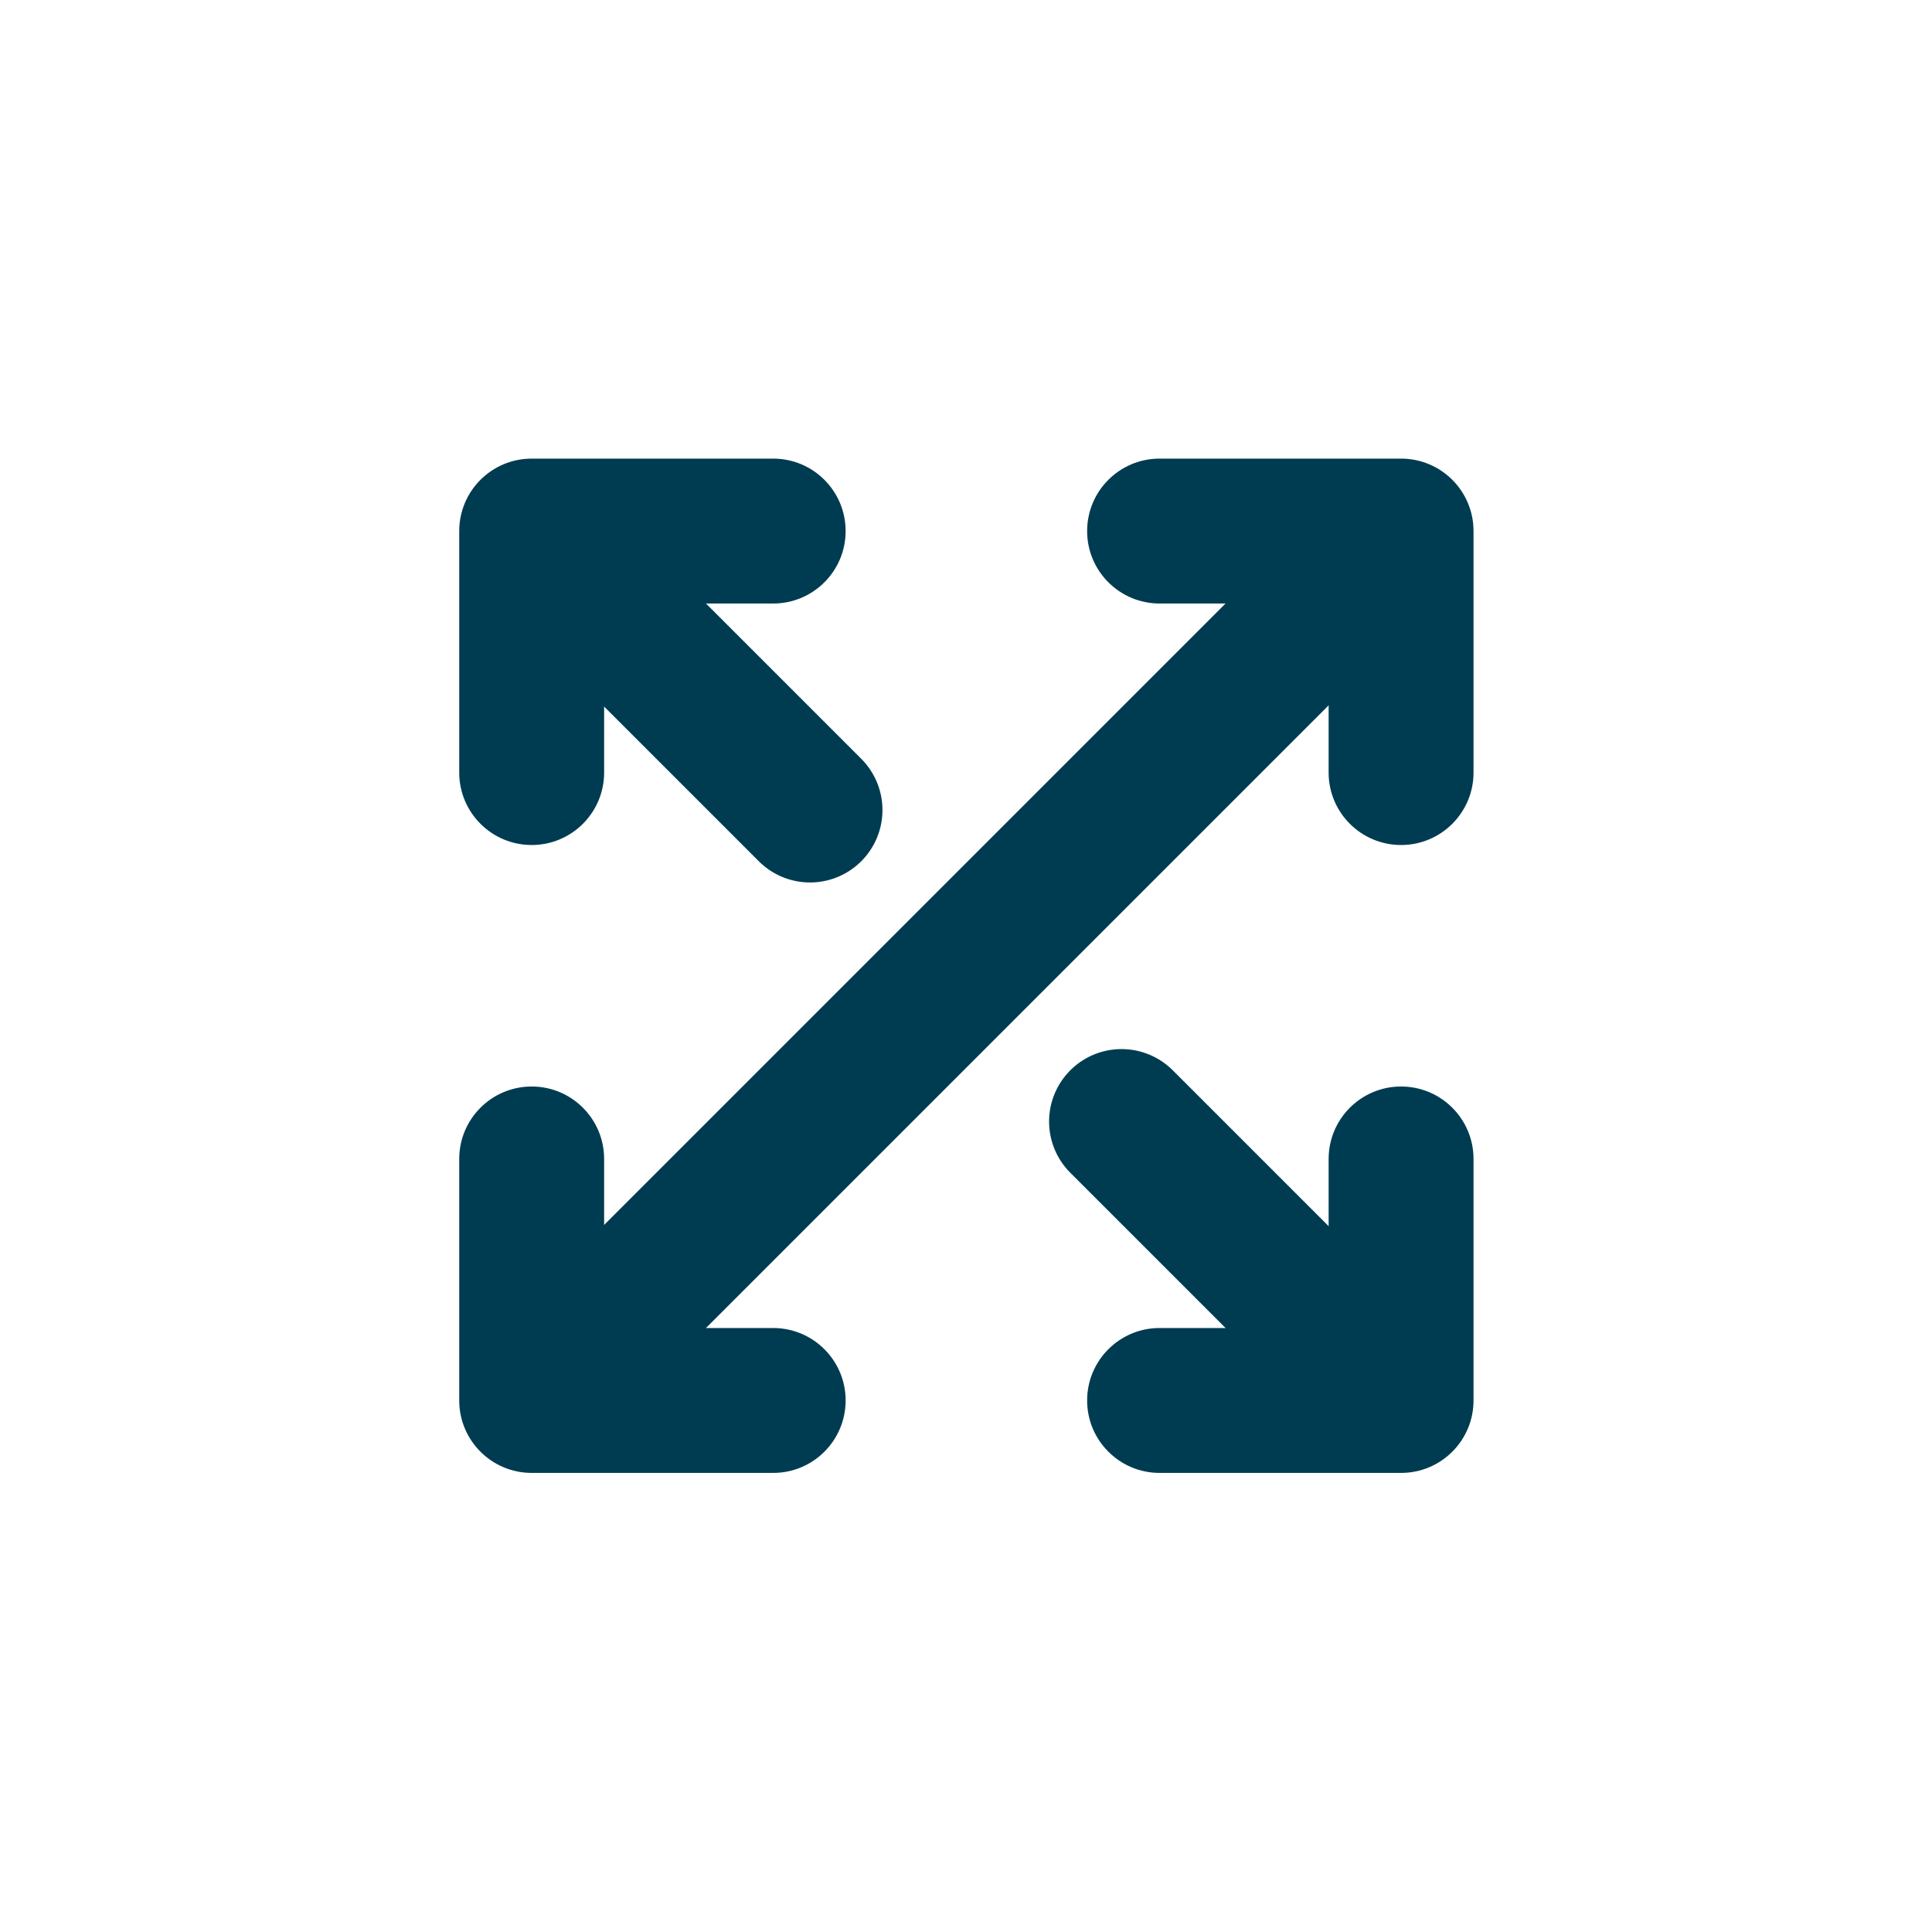
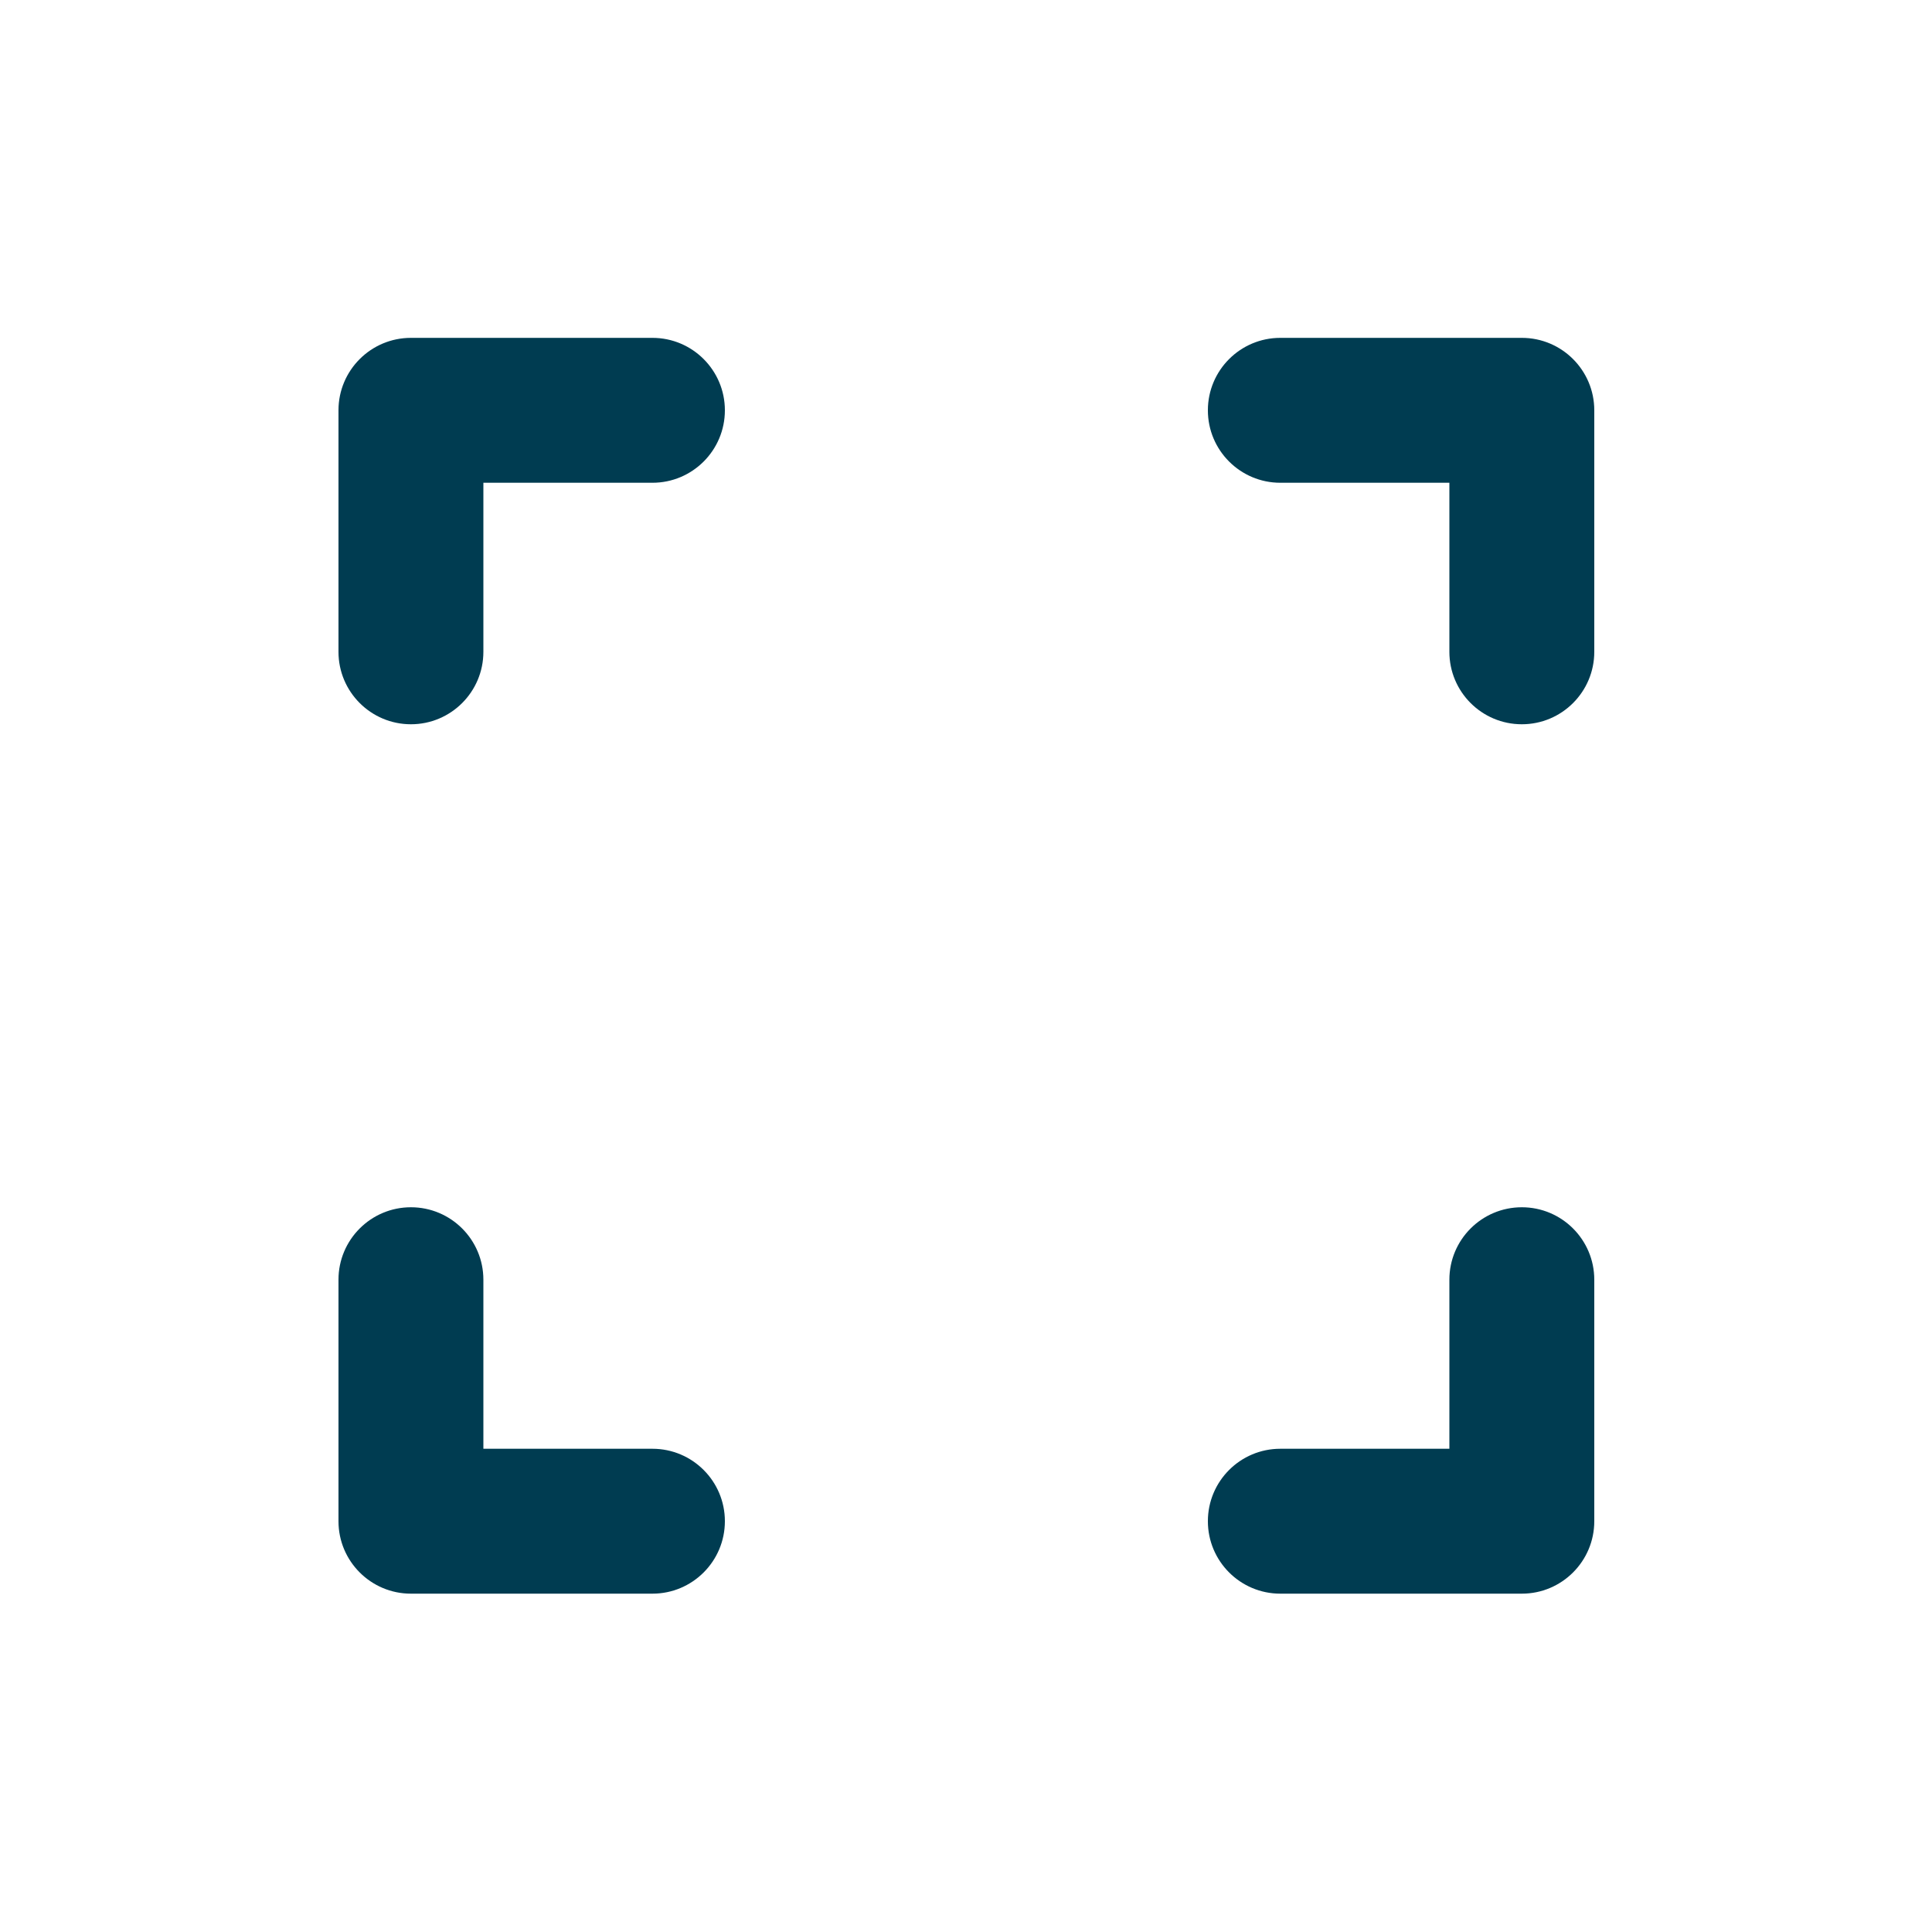
- <svg xmlns="http://www.w3.org/2000/svg" id="IconFullscreen16" width="16" height="16" viewBox="0 0 16 16">
-   <g id="IconFullscreen16-2" data-name="IconFullscreen16">
-     <g id="IconFullscreen16-3" data-name="IconFullscreen16" transform="translate(4 2.607)">
-       <rect id="Rectangle_230" data-name="Rectangle 230" width="16" height="16" transform="translate(-4 -2.607)" fill="none" opacity="0" />
-       <path id="Union_46" data-name="Union 46" d="M18773.2,20935.191a.6.6,0,1,1,0-1.2h1.4v-1.4a.6.6,0,0,1,1.2,0v2a.6.6,0,0,1-.6.6Zm-5.2,0a.6.6,0,0,1-.6-.6v-2a.6.6,0,0,1,1.2,0v1.4h1.4a.6.6,0,1,1,0,1.2Zm6.6-5.8v-1.4h-1.4a.6.6,0,0,1,0-1.2h2a.6.6,0,0,1,.6.6v2a.6.6,0,0,1-1.2,0Zm-7.2,0v-2a.6.6,0,0,1,.6-.6h2a.6.6,0,0,1,0,1.2h-1.4v1.4a.6.6,0,1,1-1.2,0Z" transform="translate(20934.994 -18766.209) rotate(90)" fill="#003c51" />
-       <path id="Path_2208" data-name="Path 2208" d="M0,0H2.676" transform="translate(0.816 2.209) rotate(45)" fill="none" stroke="#003c51" stroke-linecap="round" stroke-width="1.2" />
-       <path id="Path_2209" data-name="Path 2209" d="M0,0H2.676" transform="translate(5.288 6.681) rotate(45)" fill="none" stroke="#003c51" stroke-linecap="round" stroke-width="1.2" />
-       <line id="Line_543" data-name="Line 543" y1="9" transform="translate(7.18 2.209) rotate(45)" fill="none" stroke="#003c51" stroke-linecap="round" stroke-width="1.2" />
-     </g>
+ <svg xmlns="http://www.w3.org/2000/svg" width="16" height="16" viewBox="0 0 16 16">
+   <g transform="translate(4 2.607)">
+     <rect width="16" height="16" transform="translate(-4 -2.607)" fill="none" opacity="0" />
+     <path d="M18774.2,20936.191a.6.6,0,1,1,0-1.2h1.4v-1.4a.6.6,0,0,1,1.2,0v2a.6.6,0,0,1-.6.6Zm-7.2,0a.6.6,0,0,1-.6-.6v-2a.6.6,0,1,1,1.2,0v1.4h1.4a.6.6,0,0,1,0,1.2Zm8.6-7.8v-1.4h-1.4a.6.6,0,0,1,0-1.2h2a.6.6,0,0,1,.6.6v2a.6.6,0,0,1-1.2,0Zm-9.2,0v-2a.6.6,0,0,1,.6-.6h2a.6.6,0,0,1,0,1.2h-1.4v1.4a.6.6,0,1,1-1.2,0Z" transform="translate(20934.994 -18766.209) rotate(90)" fill="#003c51" />
  </g>
</svg>
